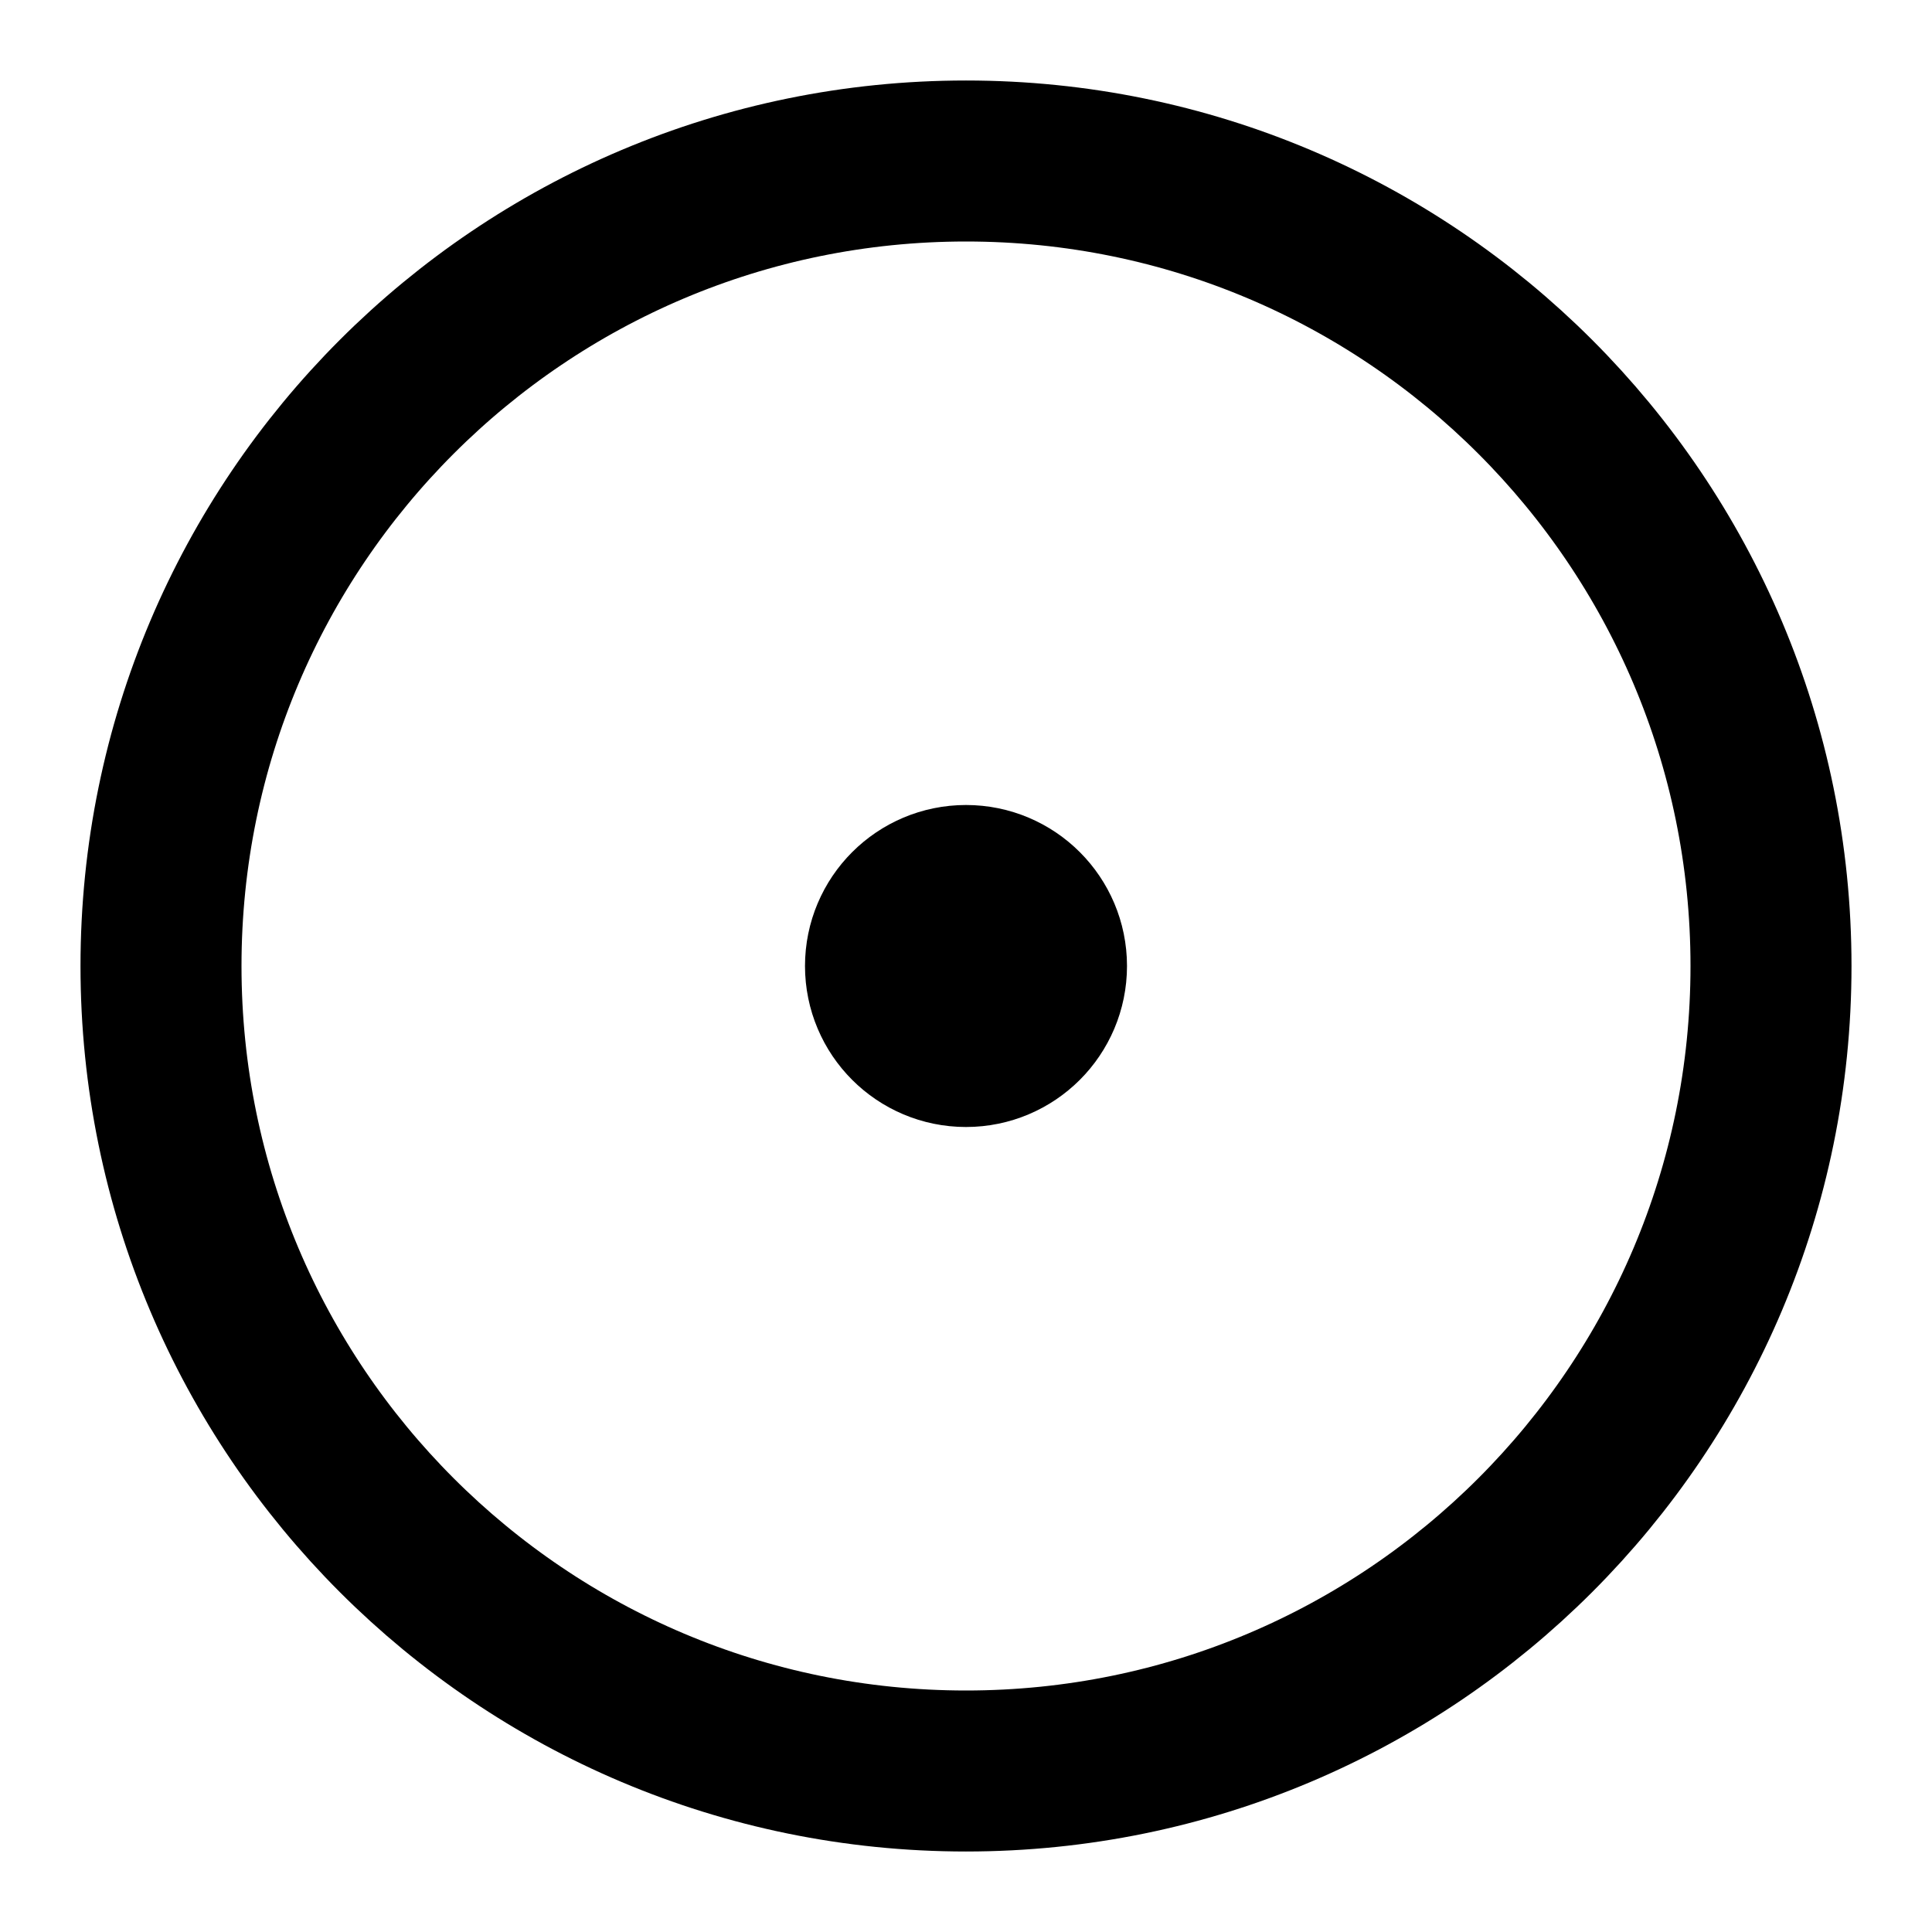
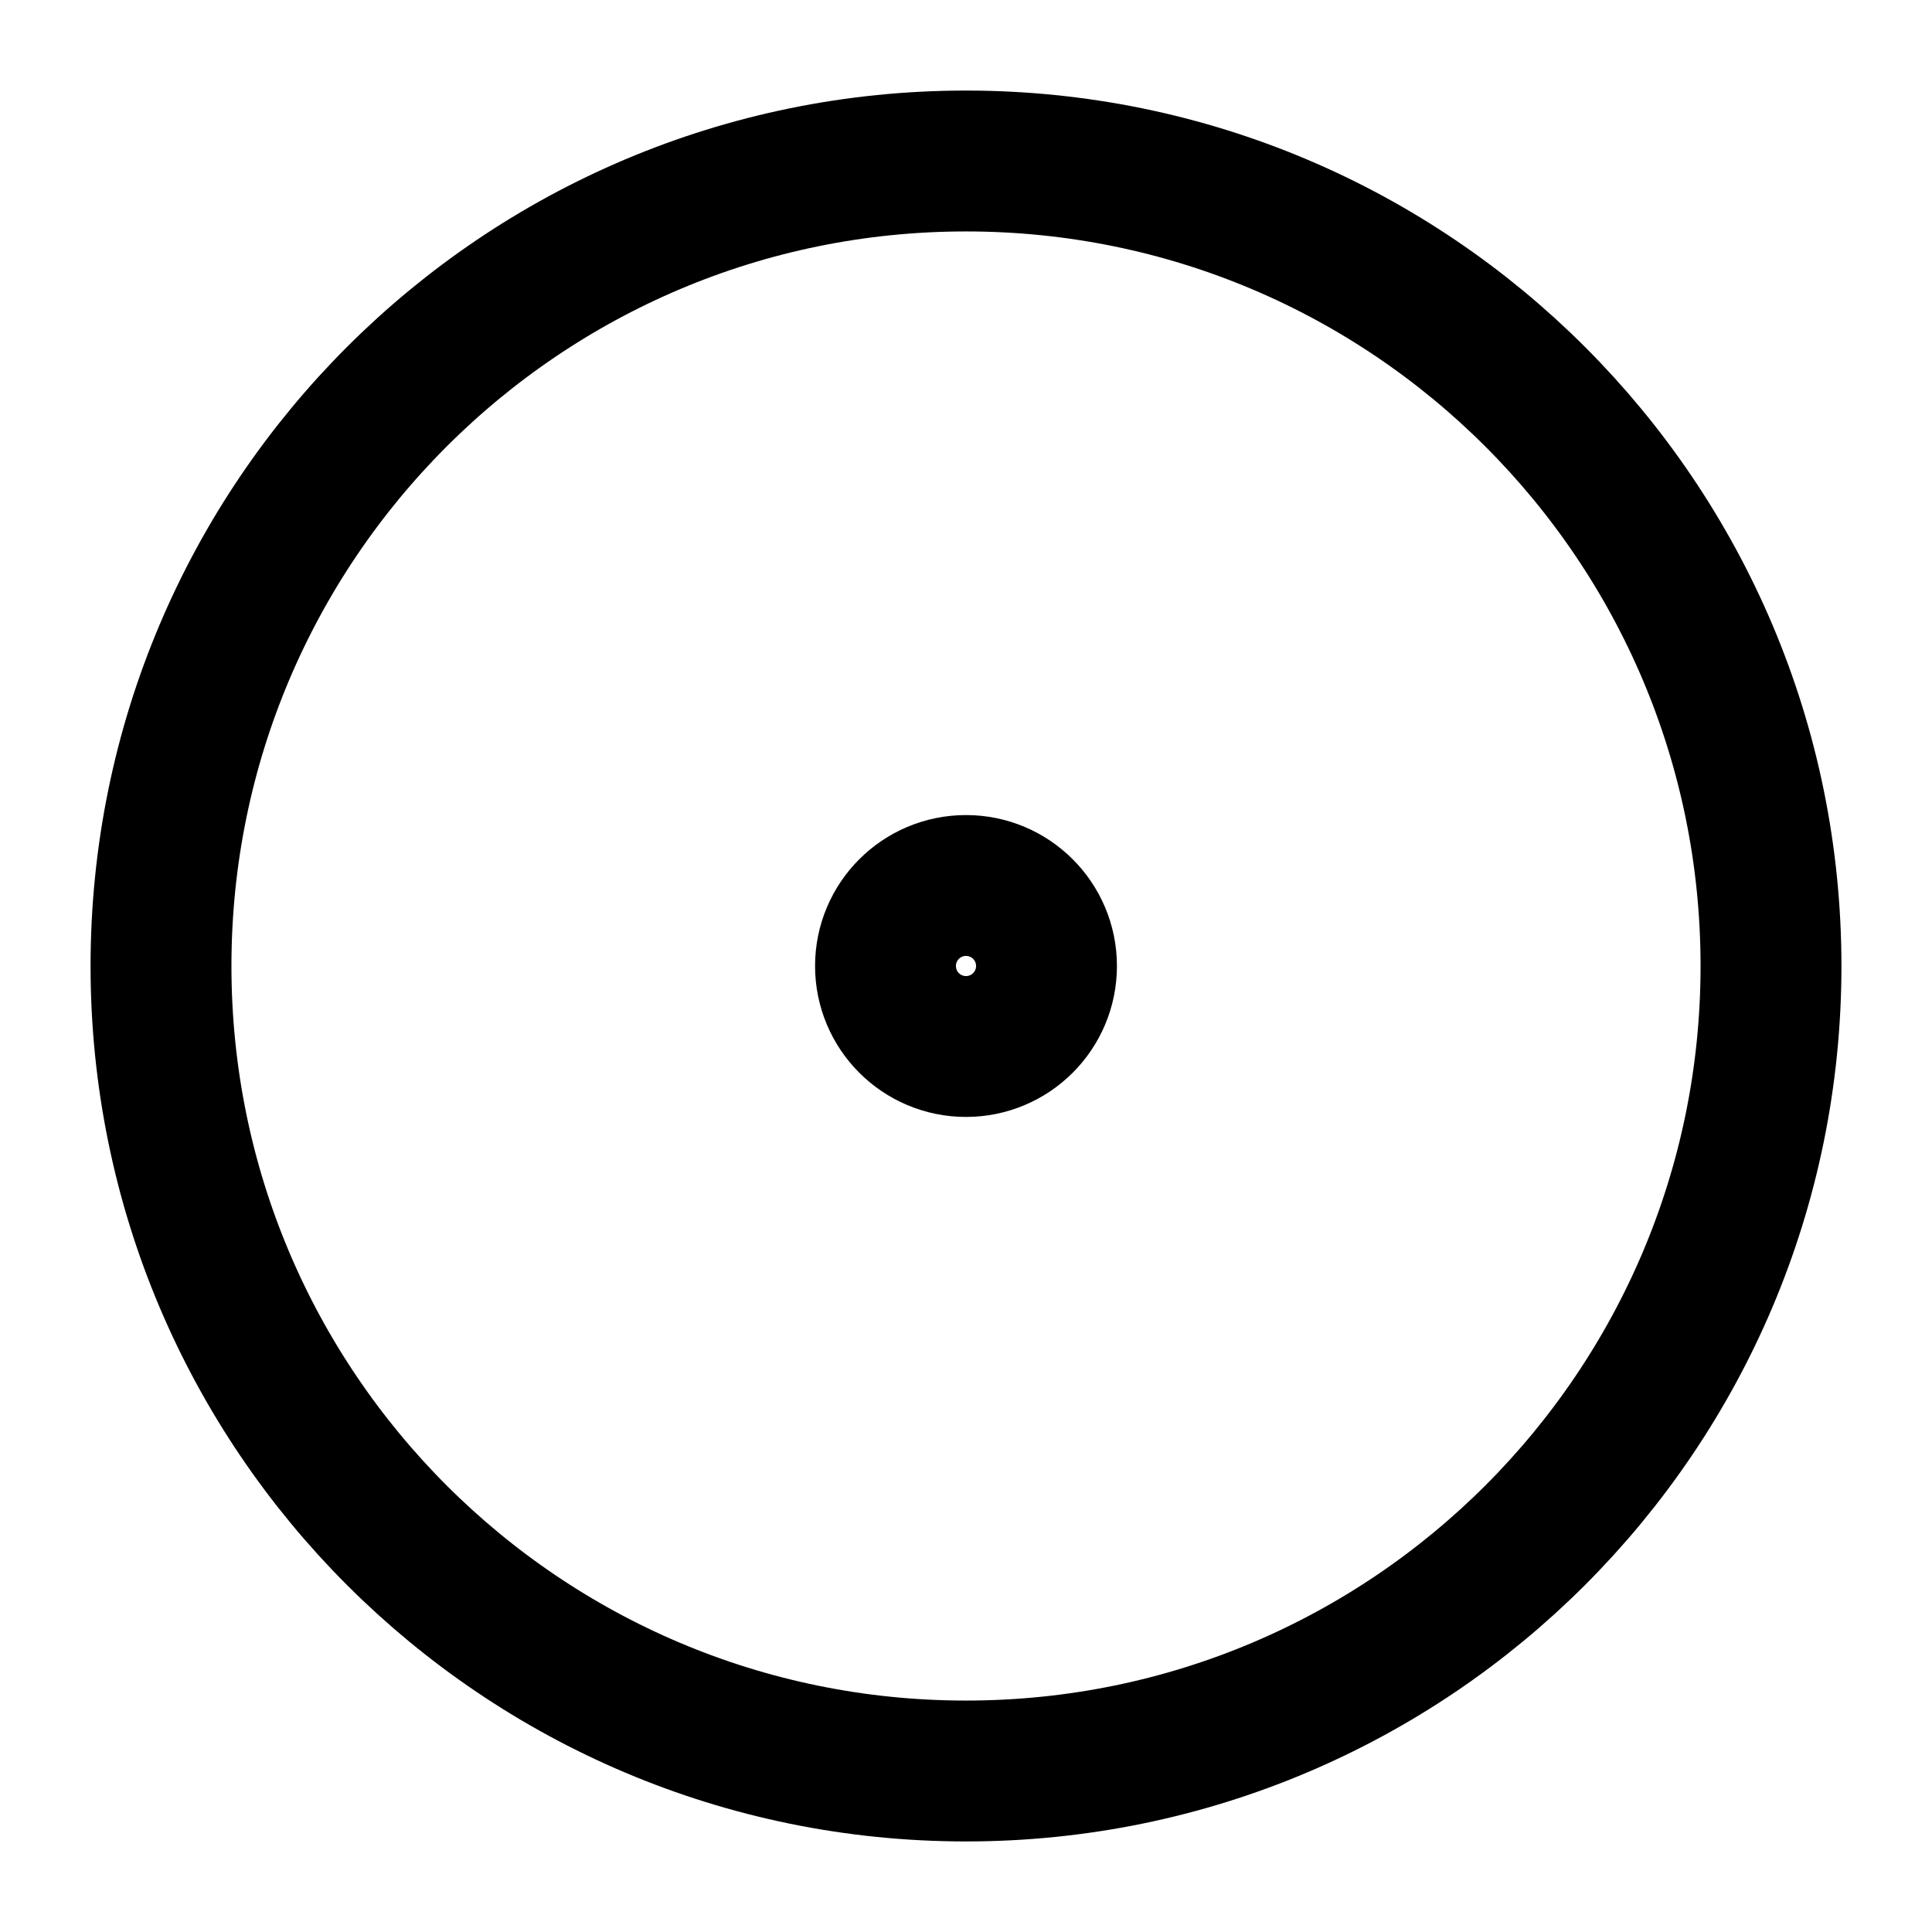
- <svg xmlns="http://www.w3.org/2000/svg" width="24" height="24" viewBox="0 0 24 24" fill="none" stroke="currentColor" stroke-width="2" stroke-linecap="round" stroke-linejoin="round">
+ <svg xmlns="http://www.w3.org/2000/svg" width="24" height="24" viewBox="0 0 24 24" fill="none" stroke="currentColor" stroke-width="1.75" stroke-linecap="round" stroke-linejoin="round">
  <circle cx="12" cy="12" r="1" />
  <circle cx="12" cy="12" r="10" />
</svg>
